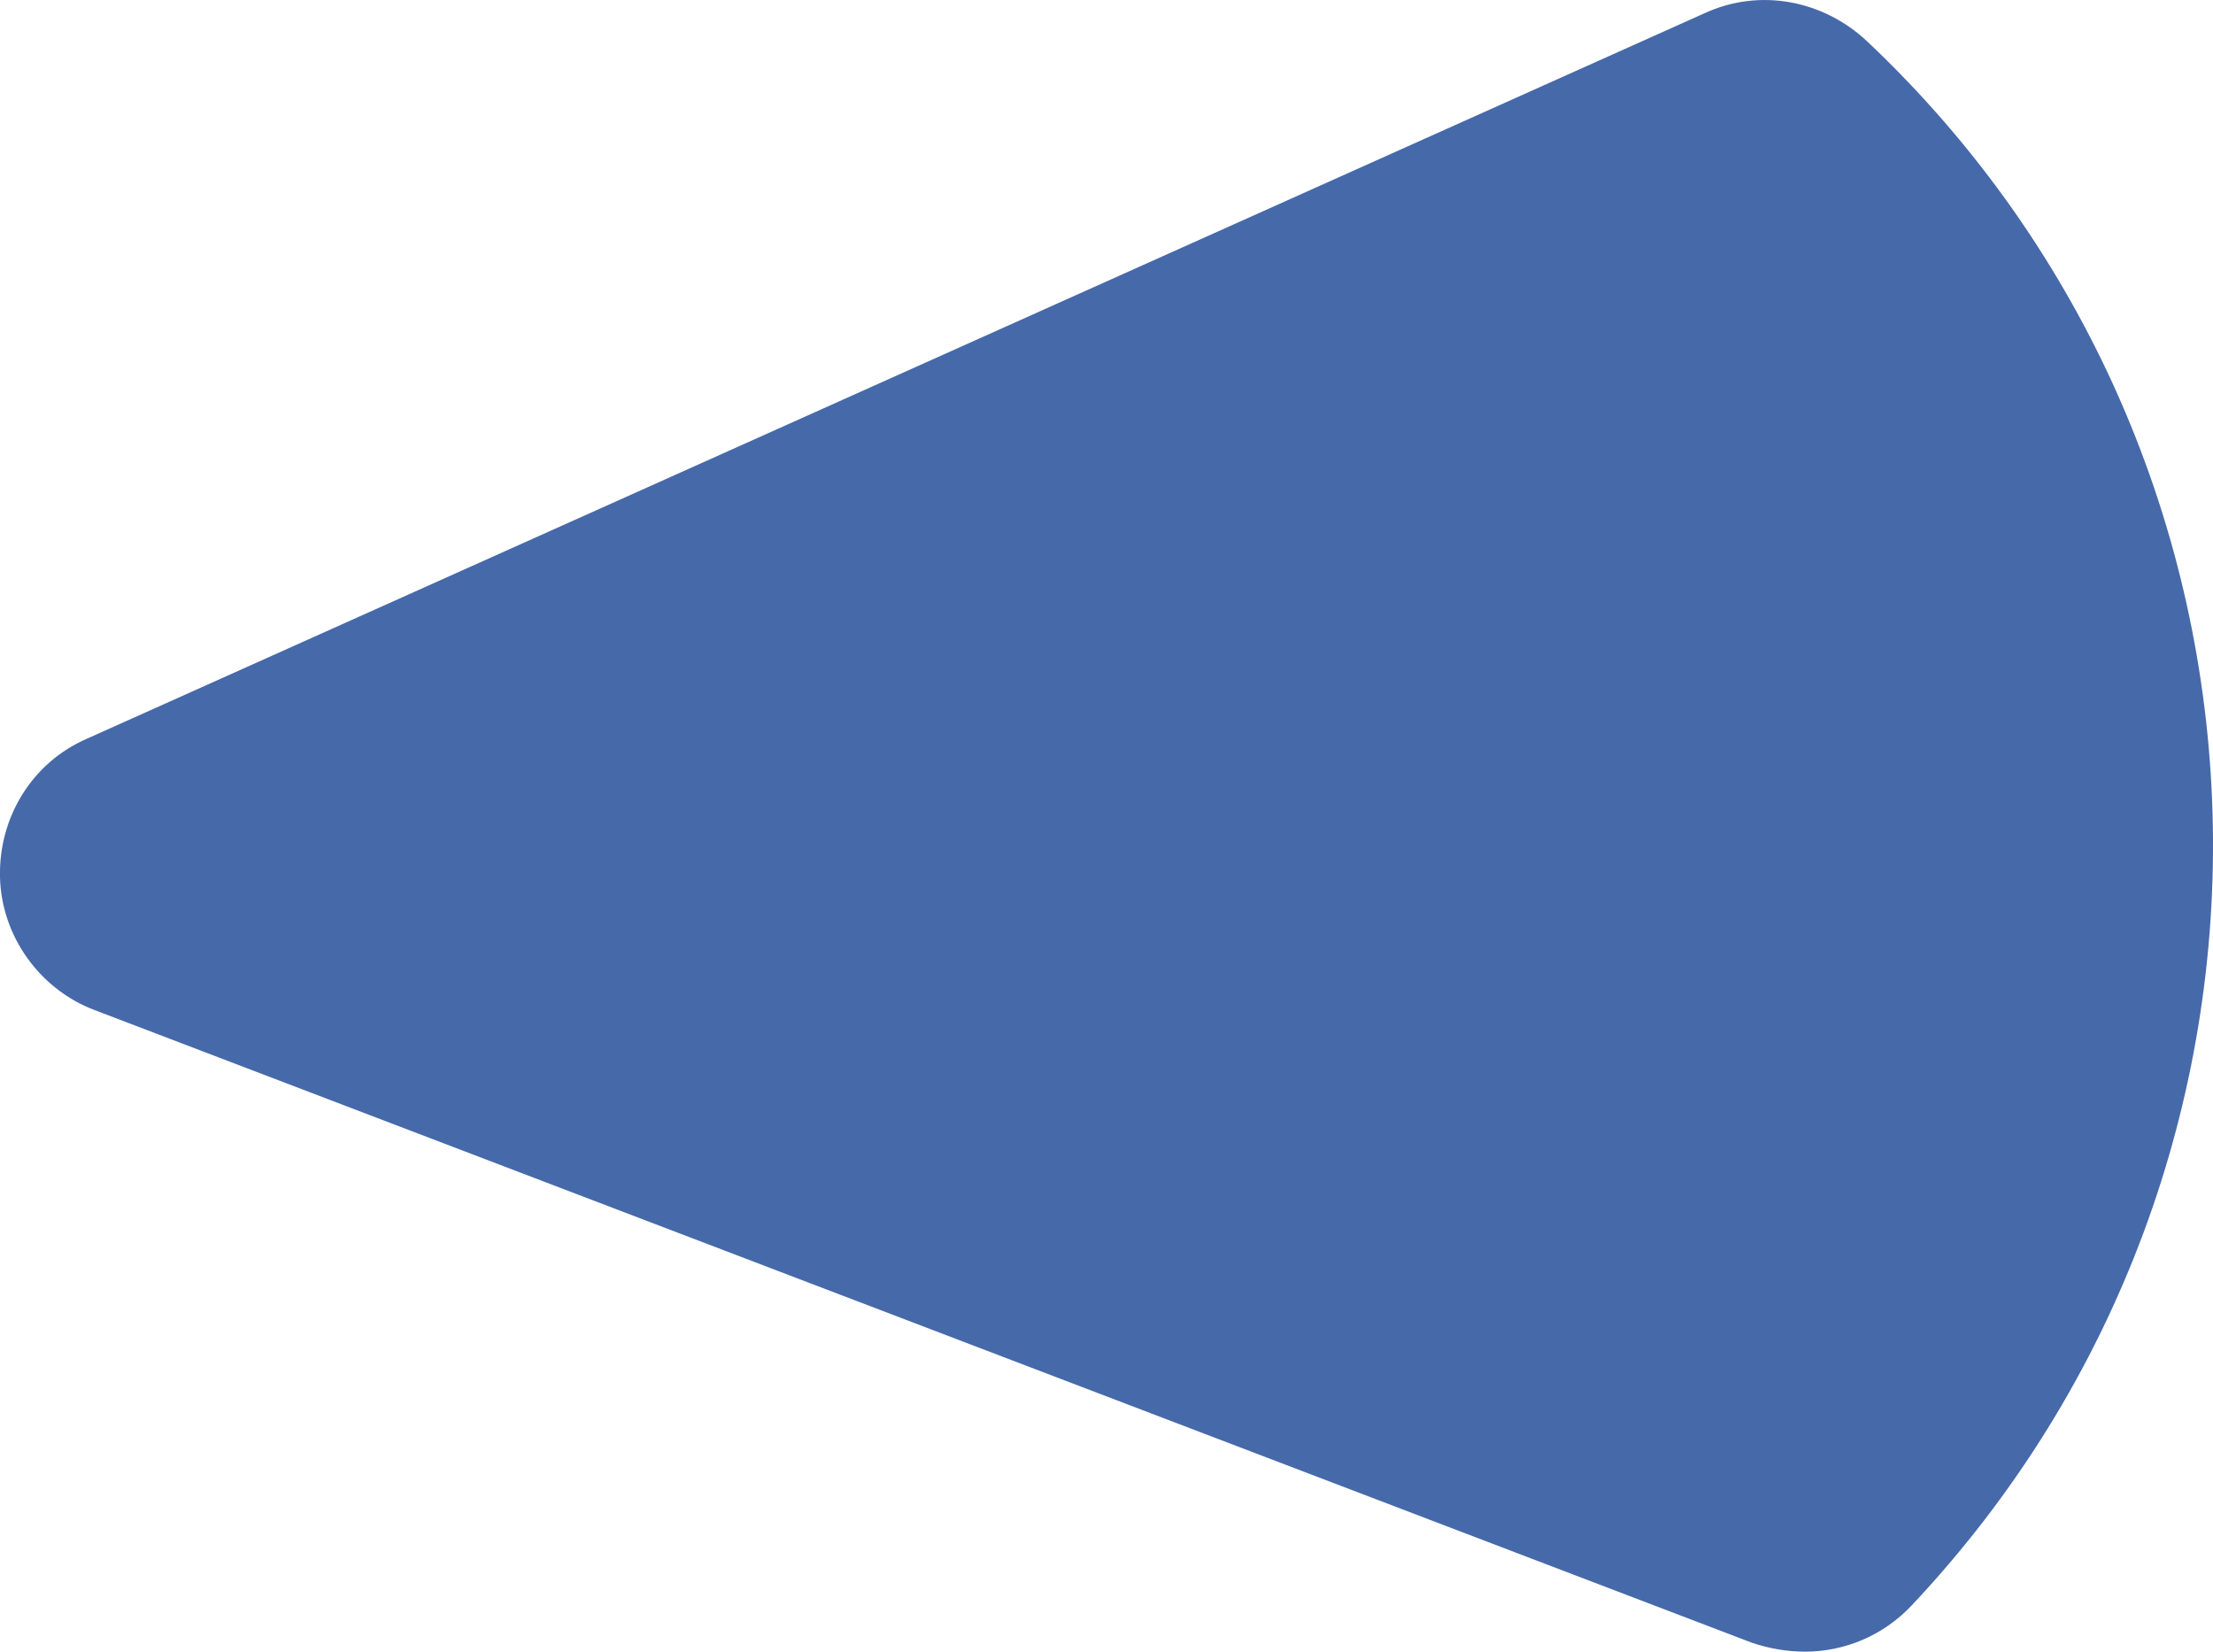
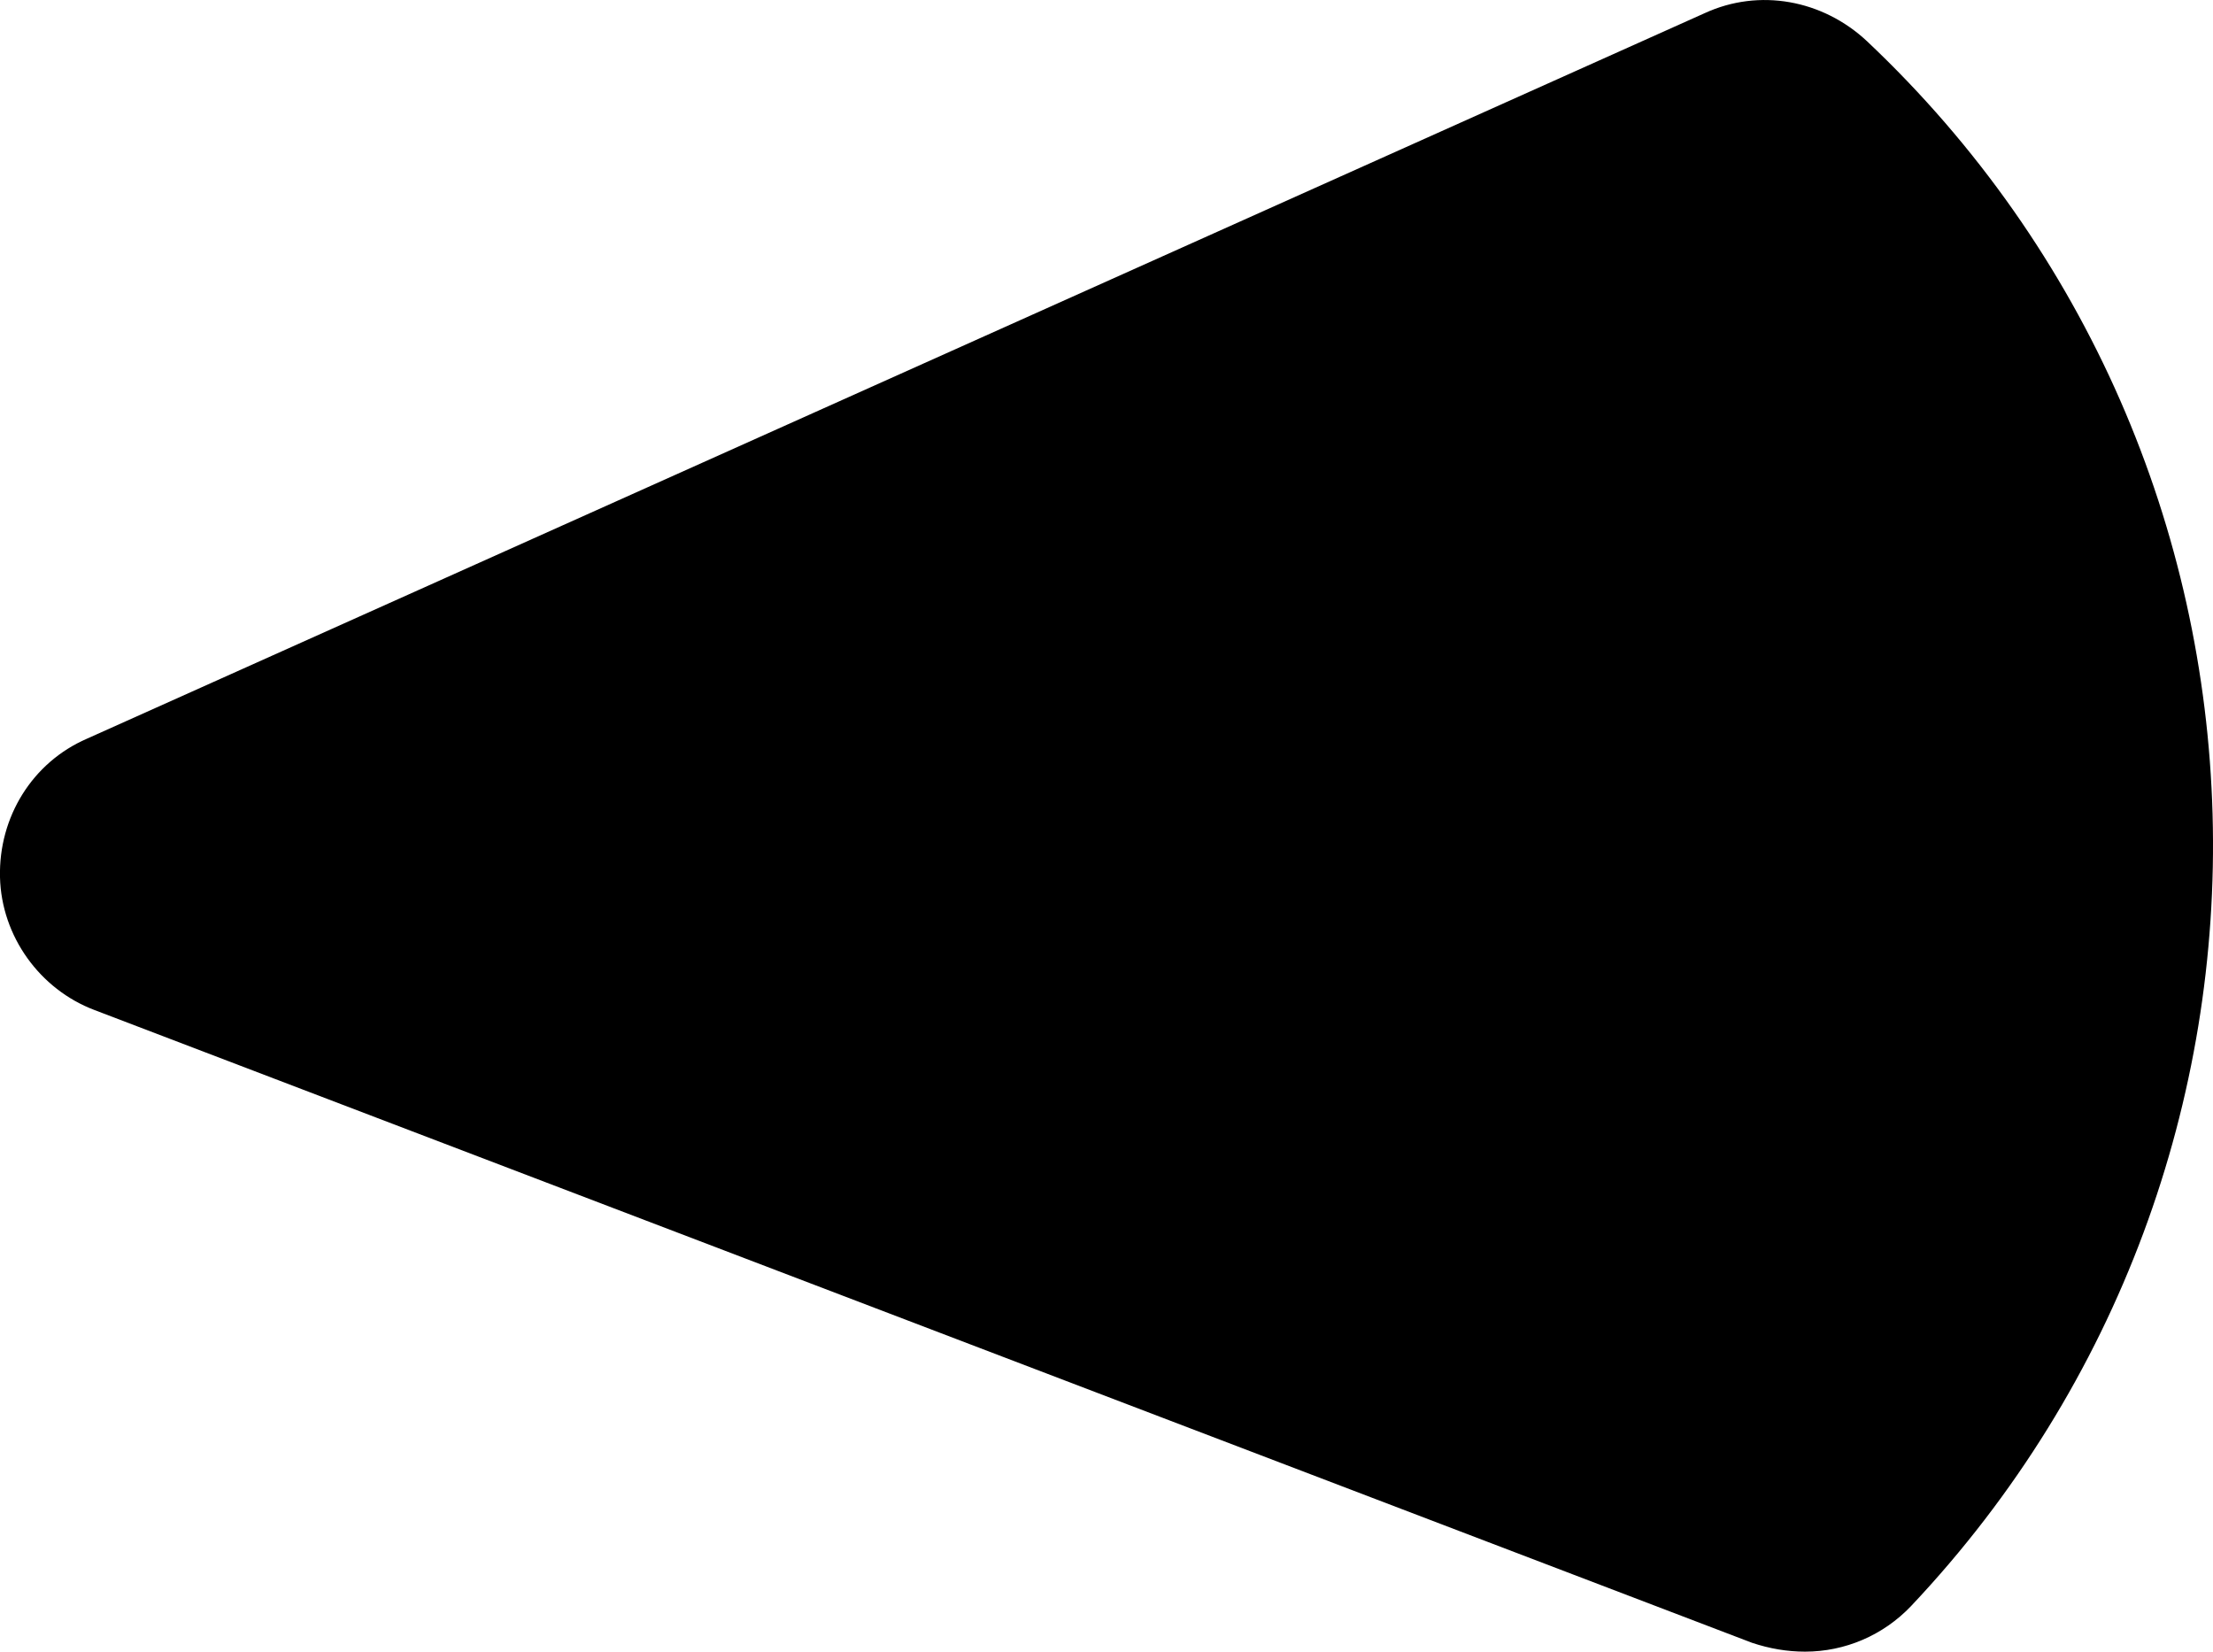
<svg xmlns="http://www.w3.org/2000/svg" id="Calque_1" data-name="Calque 1" viewBox="0 0 224.15 167.27">
  <defs>
    <style>
      .cls-1 {
-         fill: #4669aa;
        stroke-width: 0px;
      }
    </style>
  </defs>
  <path class="cls-1" d="M193.58,162.64c-2.84,2.99-6.72,4.63-10.75,4.63-1.79,0-3.59-.3-5.38-.9L9.57,102.29C4.04,100.2.15,94.83,0,88.85c-.15-6.12,3.29-11.65,8.81-14.04L172.67,1.33c5.53-2.54,11.95-1.35,16.43,2.84,44.96,42.42,46.9,113.51,4.48,158.47Z" />
</svg>
